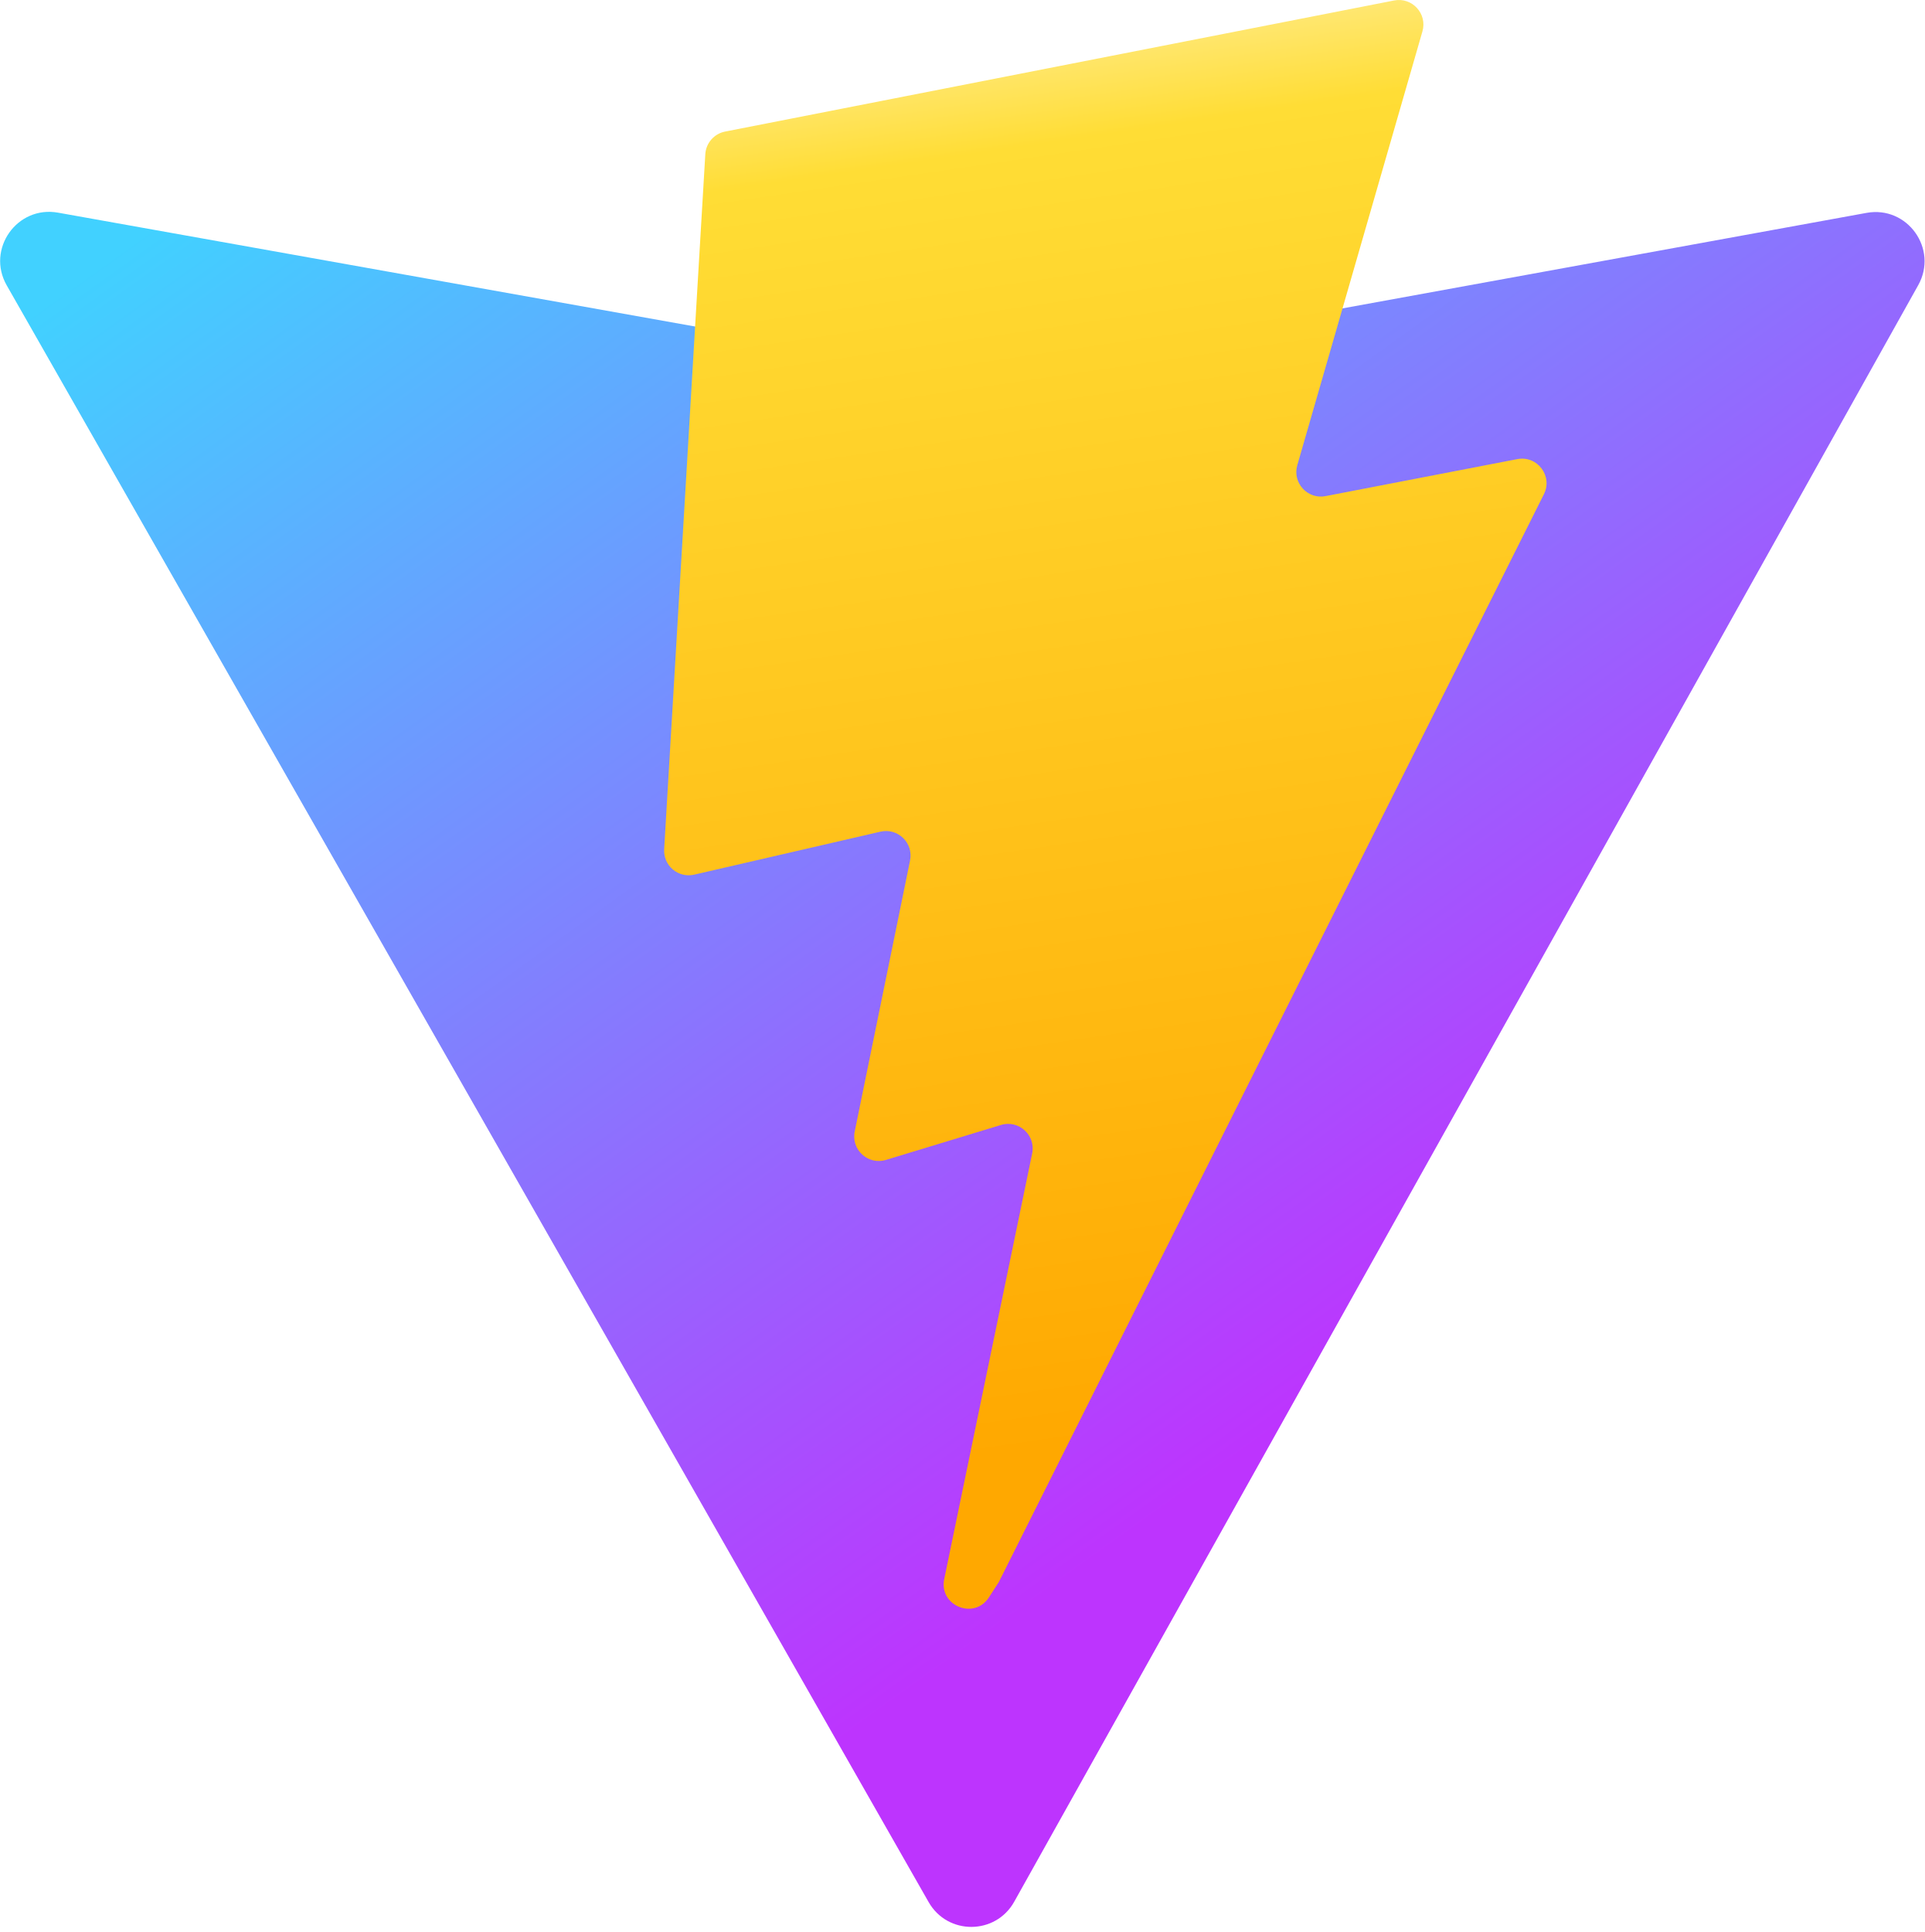
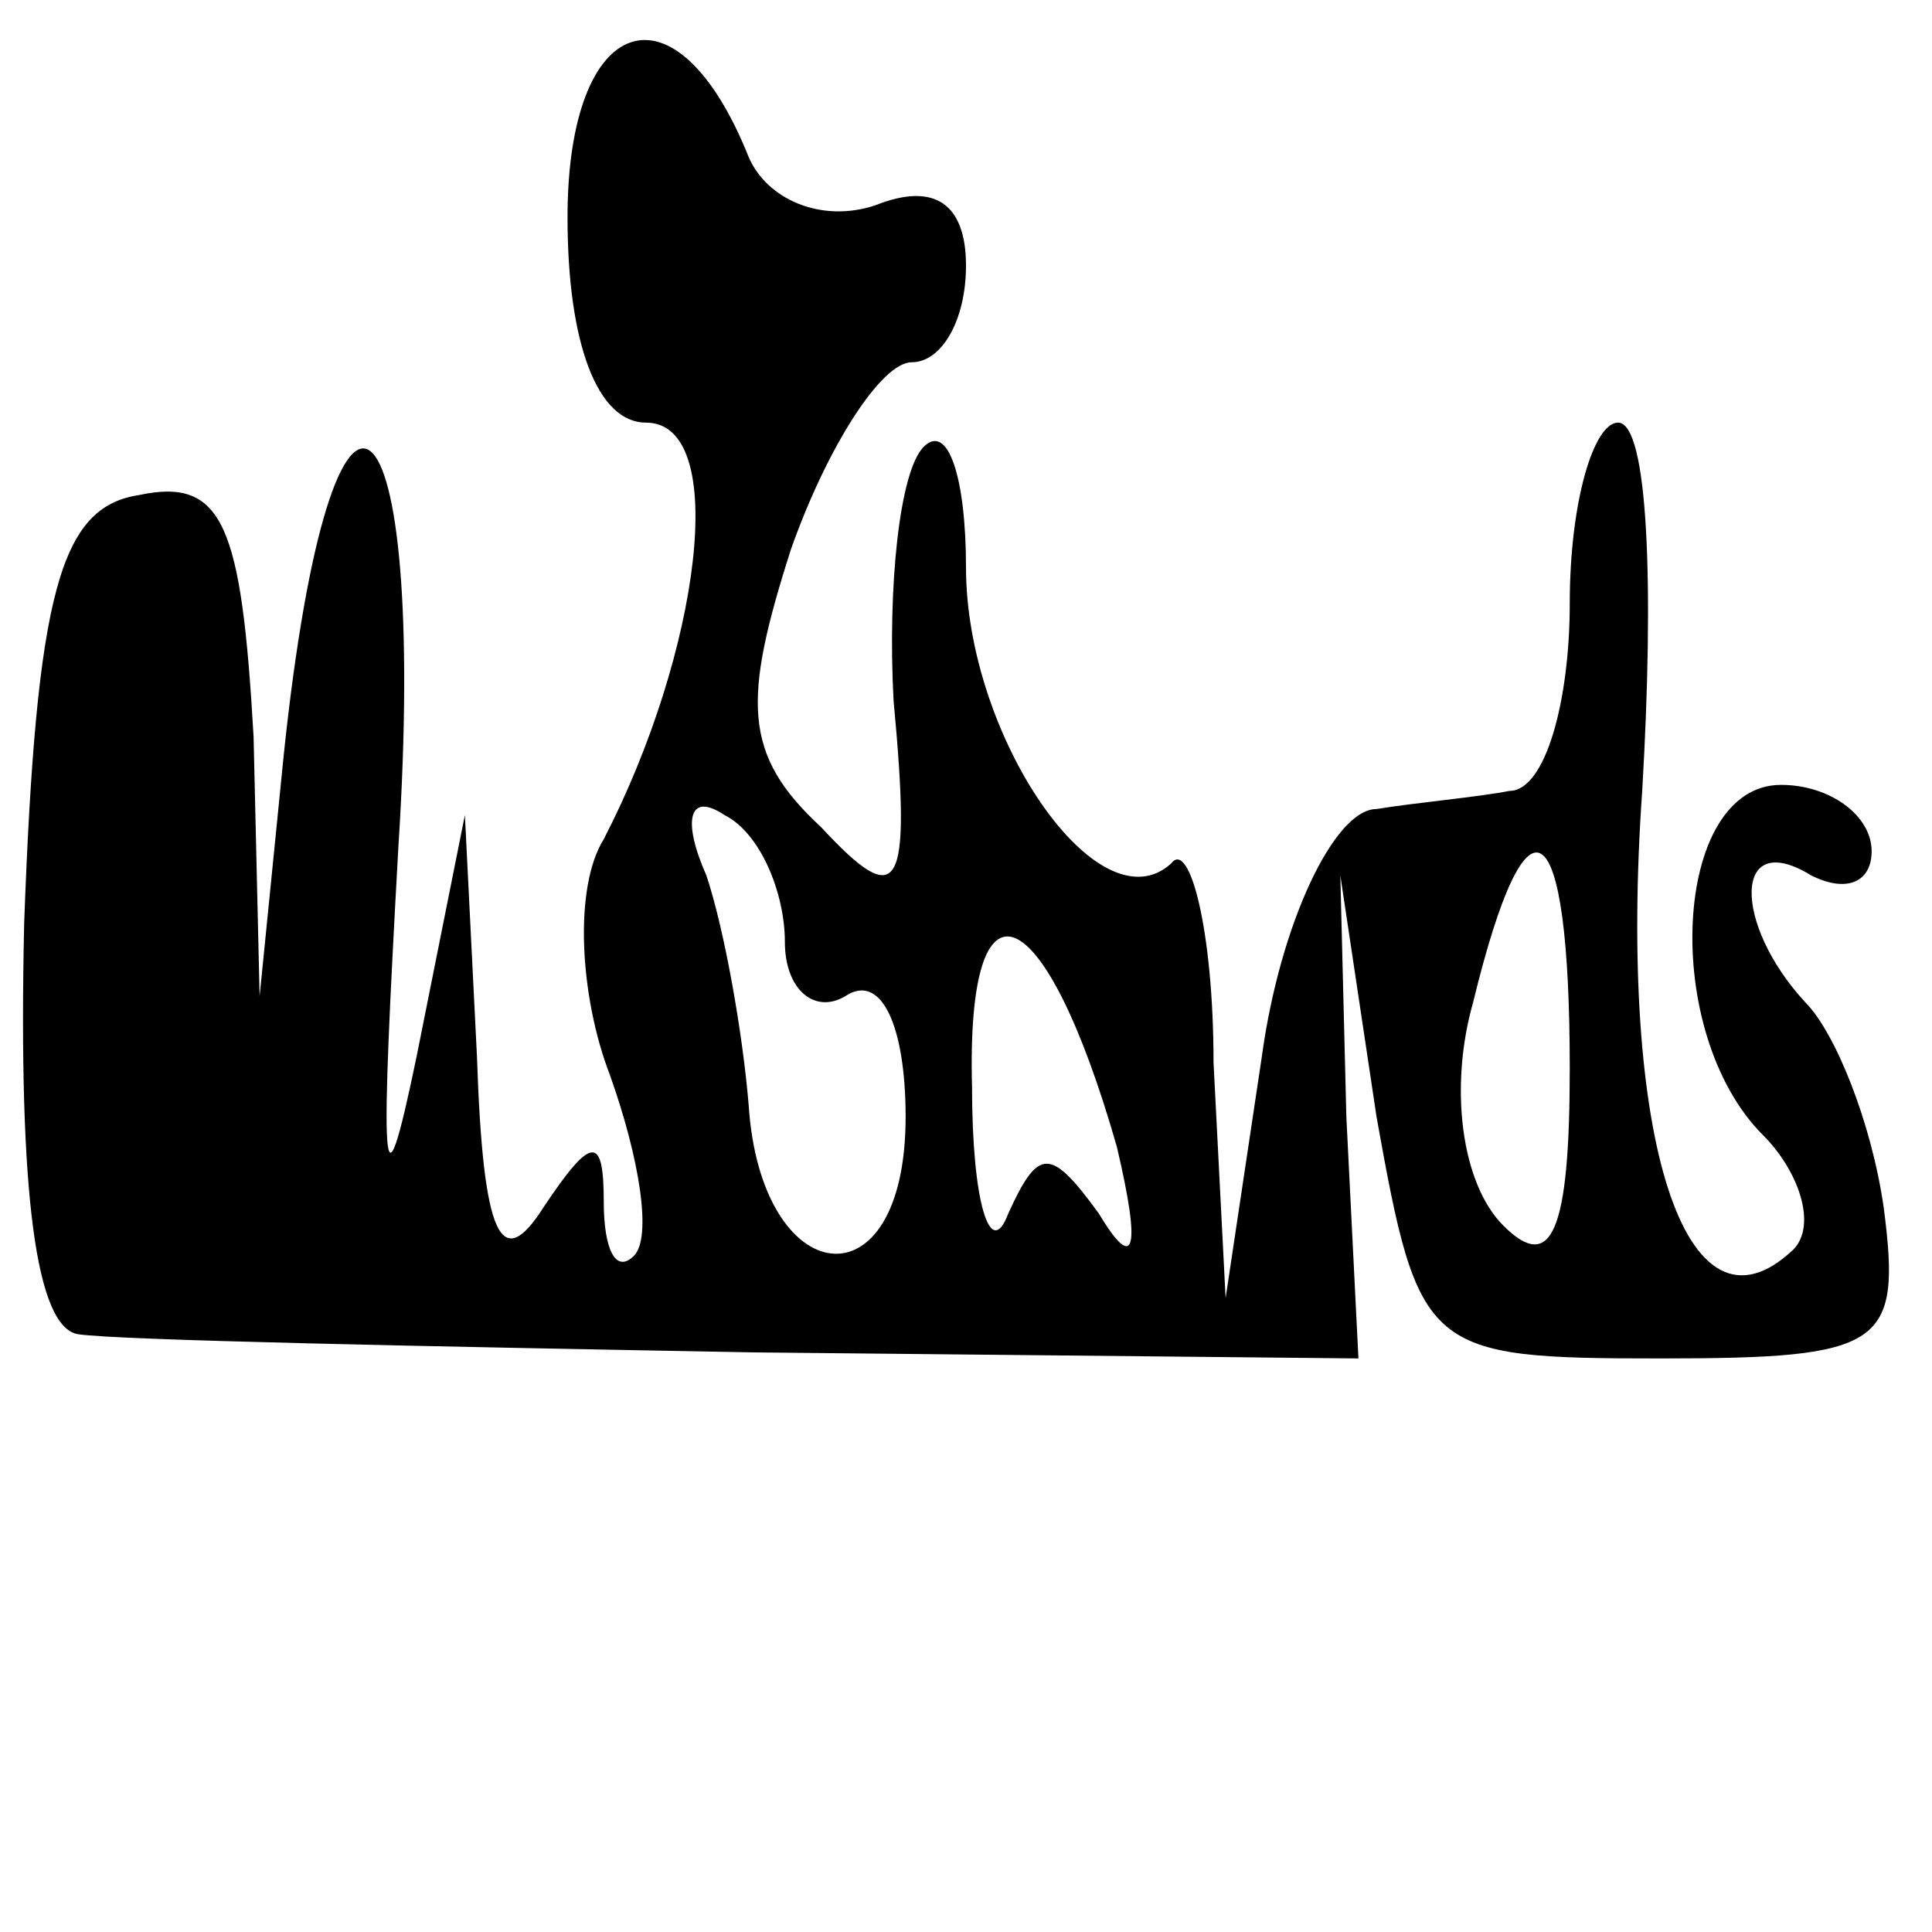
- <svg xmlns="http://www.w3.org/2000/svg" aria-hidden="true" role="img" class="iconify iconify--logos" width="31.88" height="32" preserveAspectRatio="xMidYMid meet" viewBox="0 0 256 257">
-   <defs>
-     <linearGradient id="IconifyId1813088fe1fbc01fb466" x1="-.828%" x2="57.636%" y1="7.652%" y2="78.411%">
-       <stop offset="0%" stop-color="#41D1FF" />
-       <stop offset="100%" stop-color="#BD34FE" />
-     </linearGradient>
-     <linearGradient id="IconifyId1813088fe1fbc01fb467" x1="43.376%" x2="50.316%" y1="2.242%" y2="89.03%">
-       <stop offset="0%" stop-color="#FFEA83" />
-       <stop offset="8.333%" stop-color="#FFDD35" />
-       <stop offset="100%" stop-color="#FFA800" />
-     </linearGradient>
-   </defs>
-   <path fill="url(#IconifyId1813088fe1fbc01fb466)" d="M255.153 37.938L134.897 252.976c-2.483 4.44-8.862 4.466-11.382.048L.875 37.958c-2.746-4.814 1.371-10.646 6.827-9.67l120.385 21.517a6.537 6.537 0 0 0 2.322-.004l117.867-21.483c5.438-.991 9.574 4.796 6.877 9.62Z" />
-   <path fill="url(#IconifyId1813088fe1fbc01fb467)" d="M185.432.063L96.44 17.501a3.268 3.268 0 0 0-2.634 3.014l-5.474 92.456a3.268 3.268 0 0 0 3.997 3.378l24.777-5.718c2.318-.535 4.413 1.507 3.936 3.838l-7.361 36.047c-.495 2.426 1.782 4.5 4.151 3.78l15.304-4.649c2.372-.72 4.652 1.36 4.15 3.788l-11.698 56.621c-.732 3.542 3.979 5.473 5.943 2.437l1.313-2.028l72.516-144.72c1.215-2.423-.88-5.186-3.54-4.672l-25.505 4.922c-2.396.462-4.435-1.77-3.759-4.114l16.646-57.705c.677-2.35-1.37-4.583-3.769-4.113Z" />
+ <svg xmlns="http://www.w3.org/2000/svg" version="1.0" width="32pt" height="32pt" viewBox="0 0 32 32" preserveAspectRatio="xMidYMid meet">
+   <g transform="translate(0,32) scale(0.1,-0.1)" fill="#000000" stroke="none">
+     <path d="M94 284 c0 -21 5 -34 13 -34 14 0 9 -38 -7 -69 -5 -8 -4 -26 1 -39 5 -14 7 -27 4 -30 -3 -3 -5 1 -5 9 0 11 -2 11 -10 -1 -7 -11 -10 -5 -11 25 l-2 40 -8 -40 c-6 -29 -6 -19 -3 35 5 78 -11 91 -19 15 l-4 -40 -1 43 c-2 35 -5 43 -19 40 -13 -2 -17 -16 -19 -71 -1 -45 2 -67 9 -68 7 -1 57 -2 112 -3 l100 -1 -2 40 -1 40 6 -40 c7 -39 8 -40 47 -40 37 0 40 2 37 25 -2 14 -8 29 -13 34 -12 13 -12 29 1 21 6 -3 10 -1 10 4 0 6 -7 11 -15 11 -18 0 -20 -41 -3 -58 6 -6 9 -15 5 -19 -18 -17 -29 19 -25 76 2 34 1 61 -4 61 -4 0 -8 -13 -8 -30 0 -16 -4 -31 -10 -31 -5 -1 -16 -2 -22 -3 -7 0 -16 -19 -19 -41 l-6 -40 -2 39 c0 22 -4 37 -7 33 -12 -11 -34 21 -34 49 0 15 -3 24 -7 20 -4 -4 -6 -23 -5 -42 3 -32 1 -35 -12 -21 -13 12 -13 21 -5 46 6 17 15 31 20 31 5 0 9 7 9 16 0 10 -5 14 -15 10 -9 -3 -18 1 -21 8 -12 30 -30 24 -30 -10z m36 -120 c0 -8 5 -12 10 -9 6 4 10 -5 10 -20 0 -32 -24 -29 -26 2 -1 12 -4 29 -7 38 -4 9 -3 14 3 10 6 -3 10 -13 10 -21z m130 -21 c0 -27 -3 -34 -11 -26 -7 7 -9 23 -5 37 9 37 16 32 16 -11z m-75 -13 c4 -17 3 -21 -3 -11 -8 11 -10 11 -15 0 -3 -8 -6 2 -6 21 -1 37 12 32 24 -10z" />
+   </g>
</svg>
